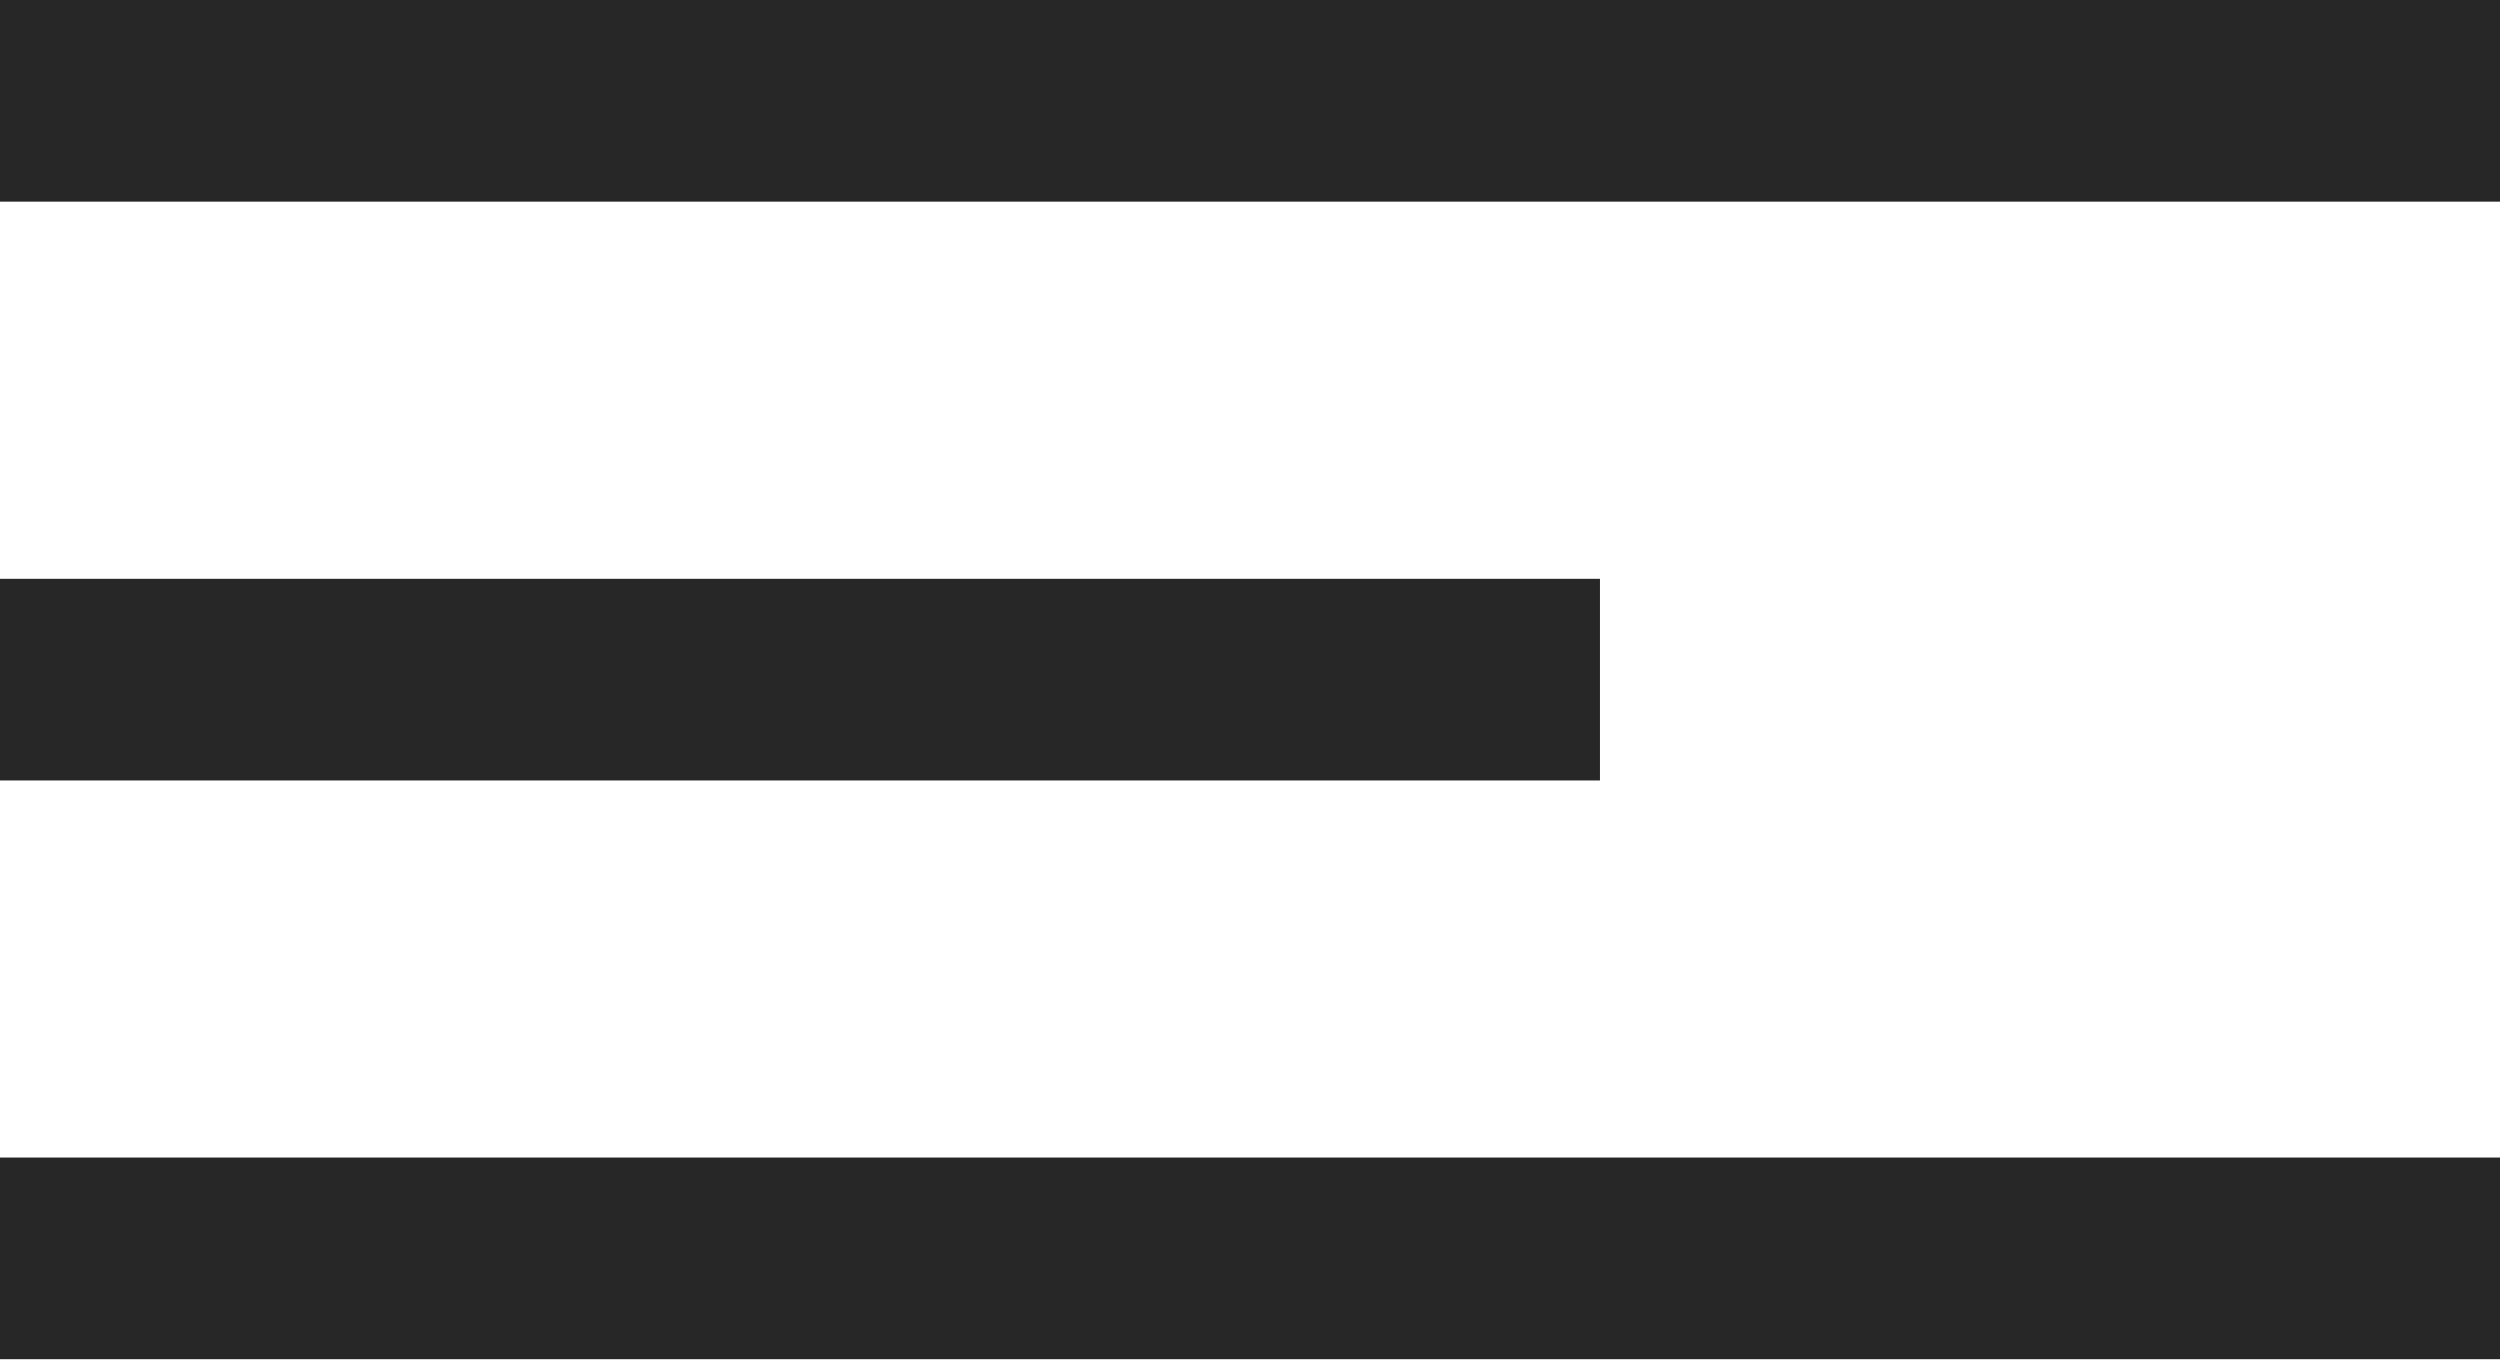
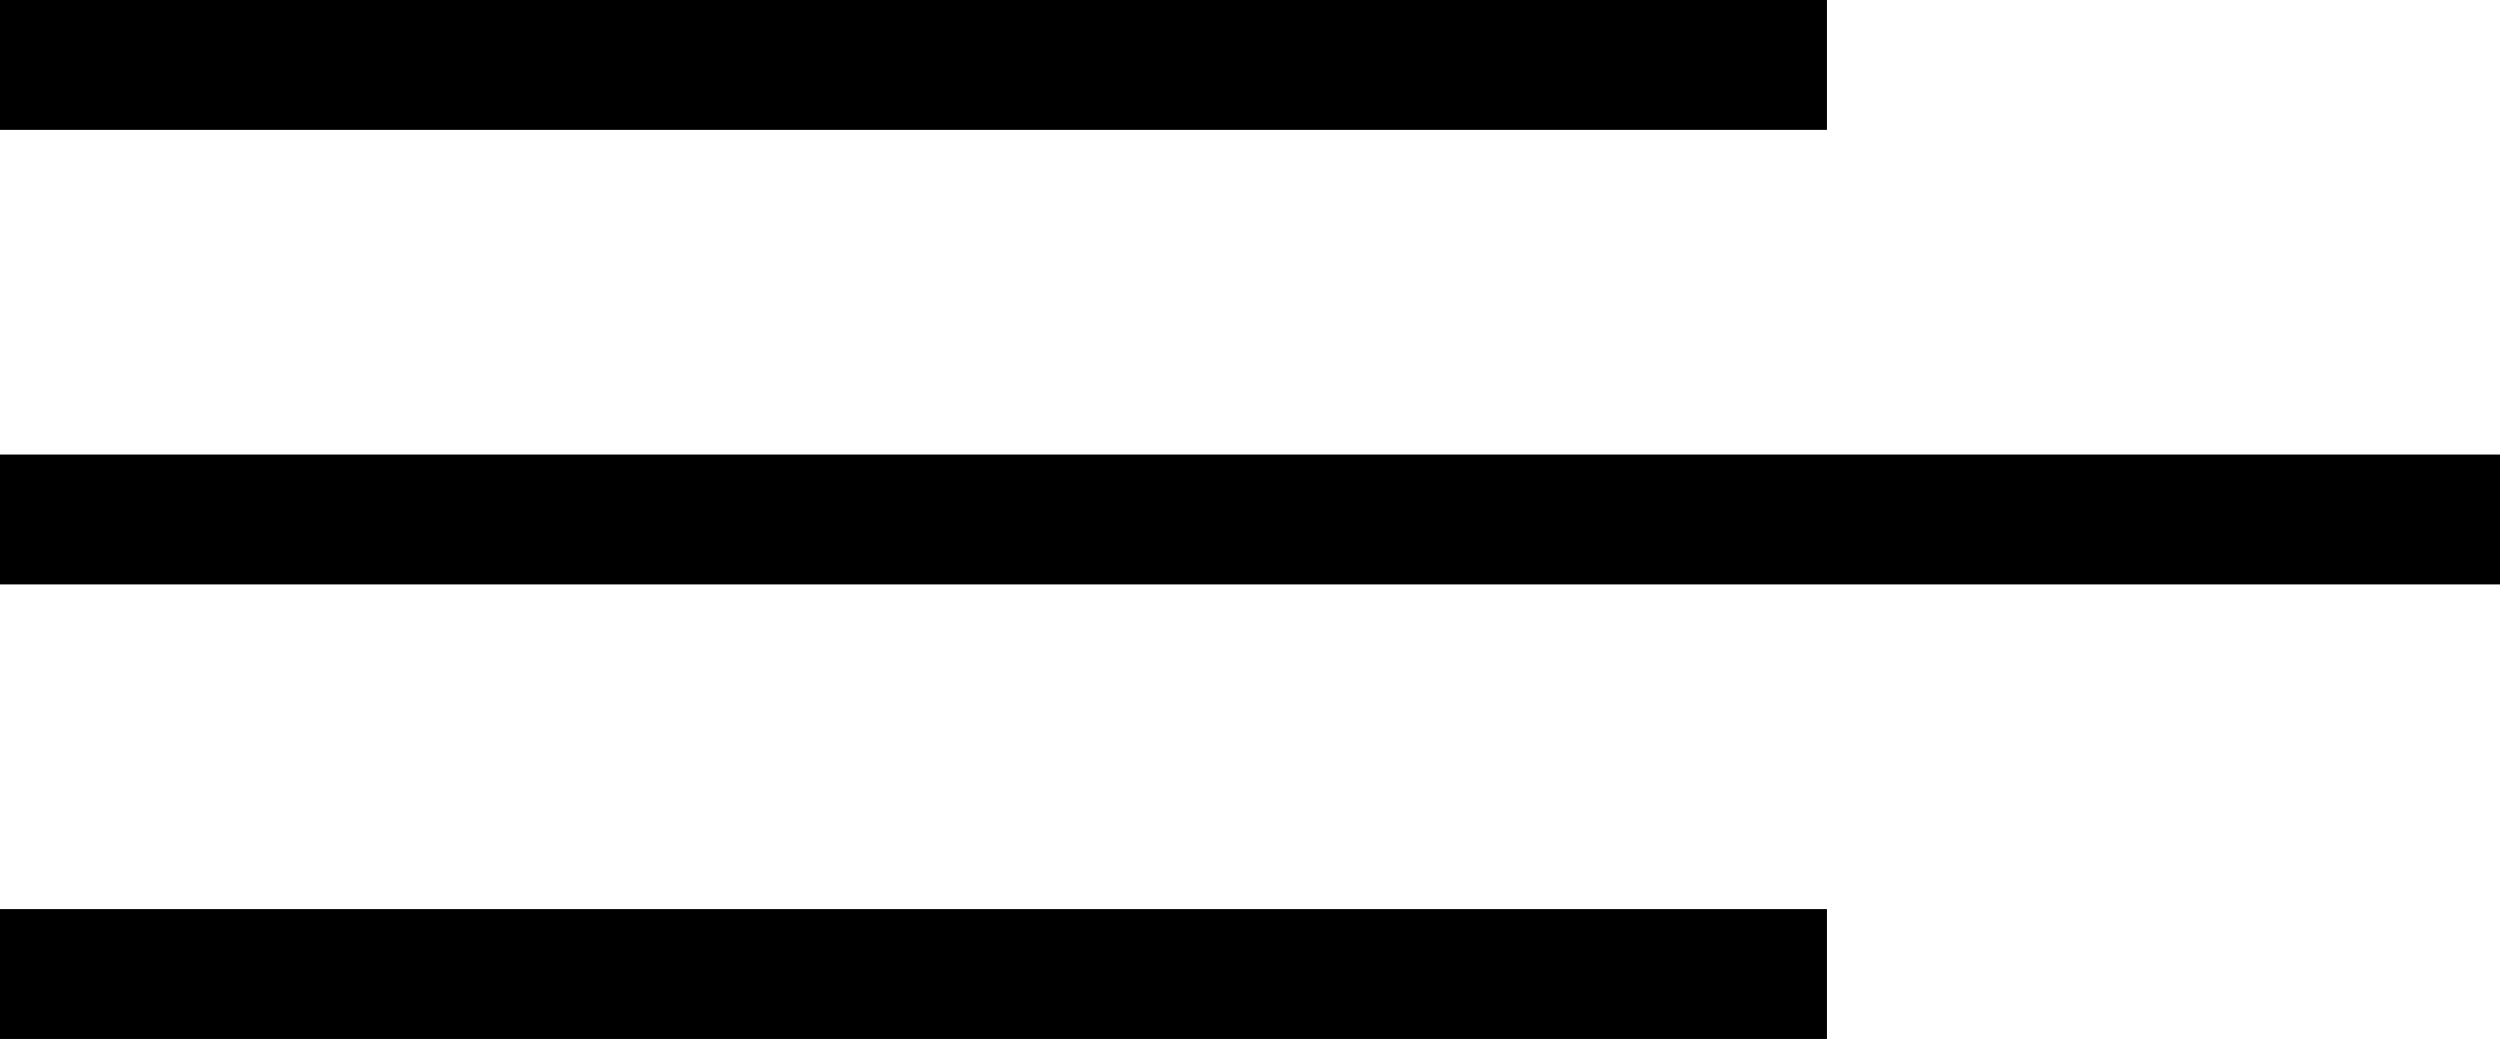
- <svg xmlns="http://www.w3.org/2000/svg" width="24.796" height="13.48" viewBox="0 0 24.796 13.48">
-   <g data-name="Group 1818">
-     <path data-name="Line 16" transform="translate(0 1)" stroke="#272727" stroke-width="2px" fill="none" d="M0 0h24.796" />
-     <path data-name="Line 17" transform="translate(0 6.741)" stroke="#272727" stroke-width="2px" fill="none" d="M0 0h15.869" />
-     <path data-name="Line 18" transform="translate(0 12.481)" stroke="#272727" stroke-width="2px" fill="none" d="M0 0h24.796" />
+ <svg xmlns="http://www.w3.org/2000/svg" width="38.5" height="16" viewBox="0 0 38.5 16">
+   <g data-name="Group 2729">
+     <path data-name="Line 27" style="fill:none;stroke:#000;stroke-width:2px" d="M28.135 0H0" transform="translate(0 1)" />
+     <path data-name="Line 28" transform="translate(0 8)" style="fill:none;stroke:#000;stroke-width:2px" d="M38.5 0H0" />
+     <path data-name="Line 29" transform="translate(0 15)" style="fill:none;stroke:#000;stroke-width:2px" d="M28.135 0H0" />
  </g>
</svg>
